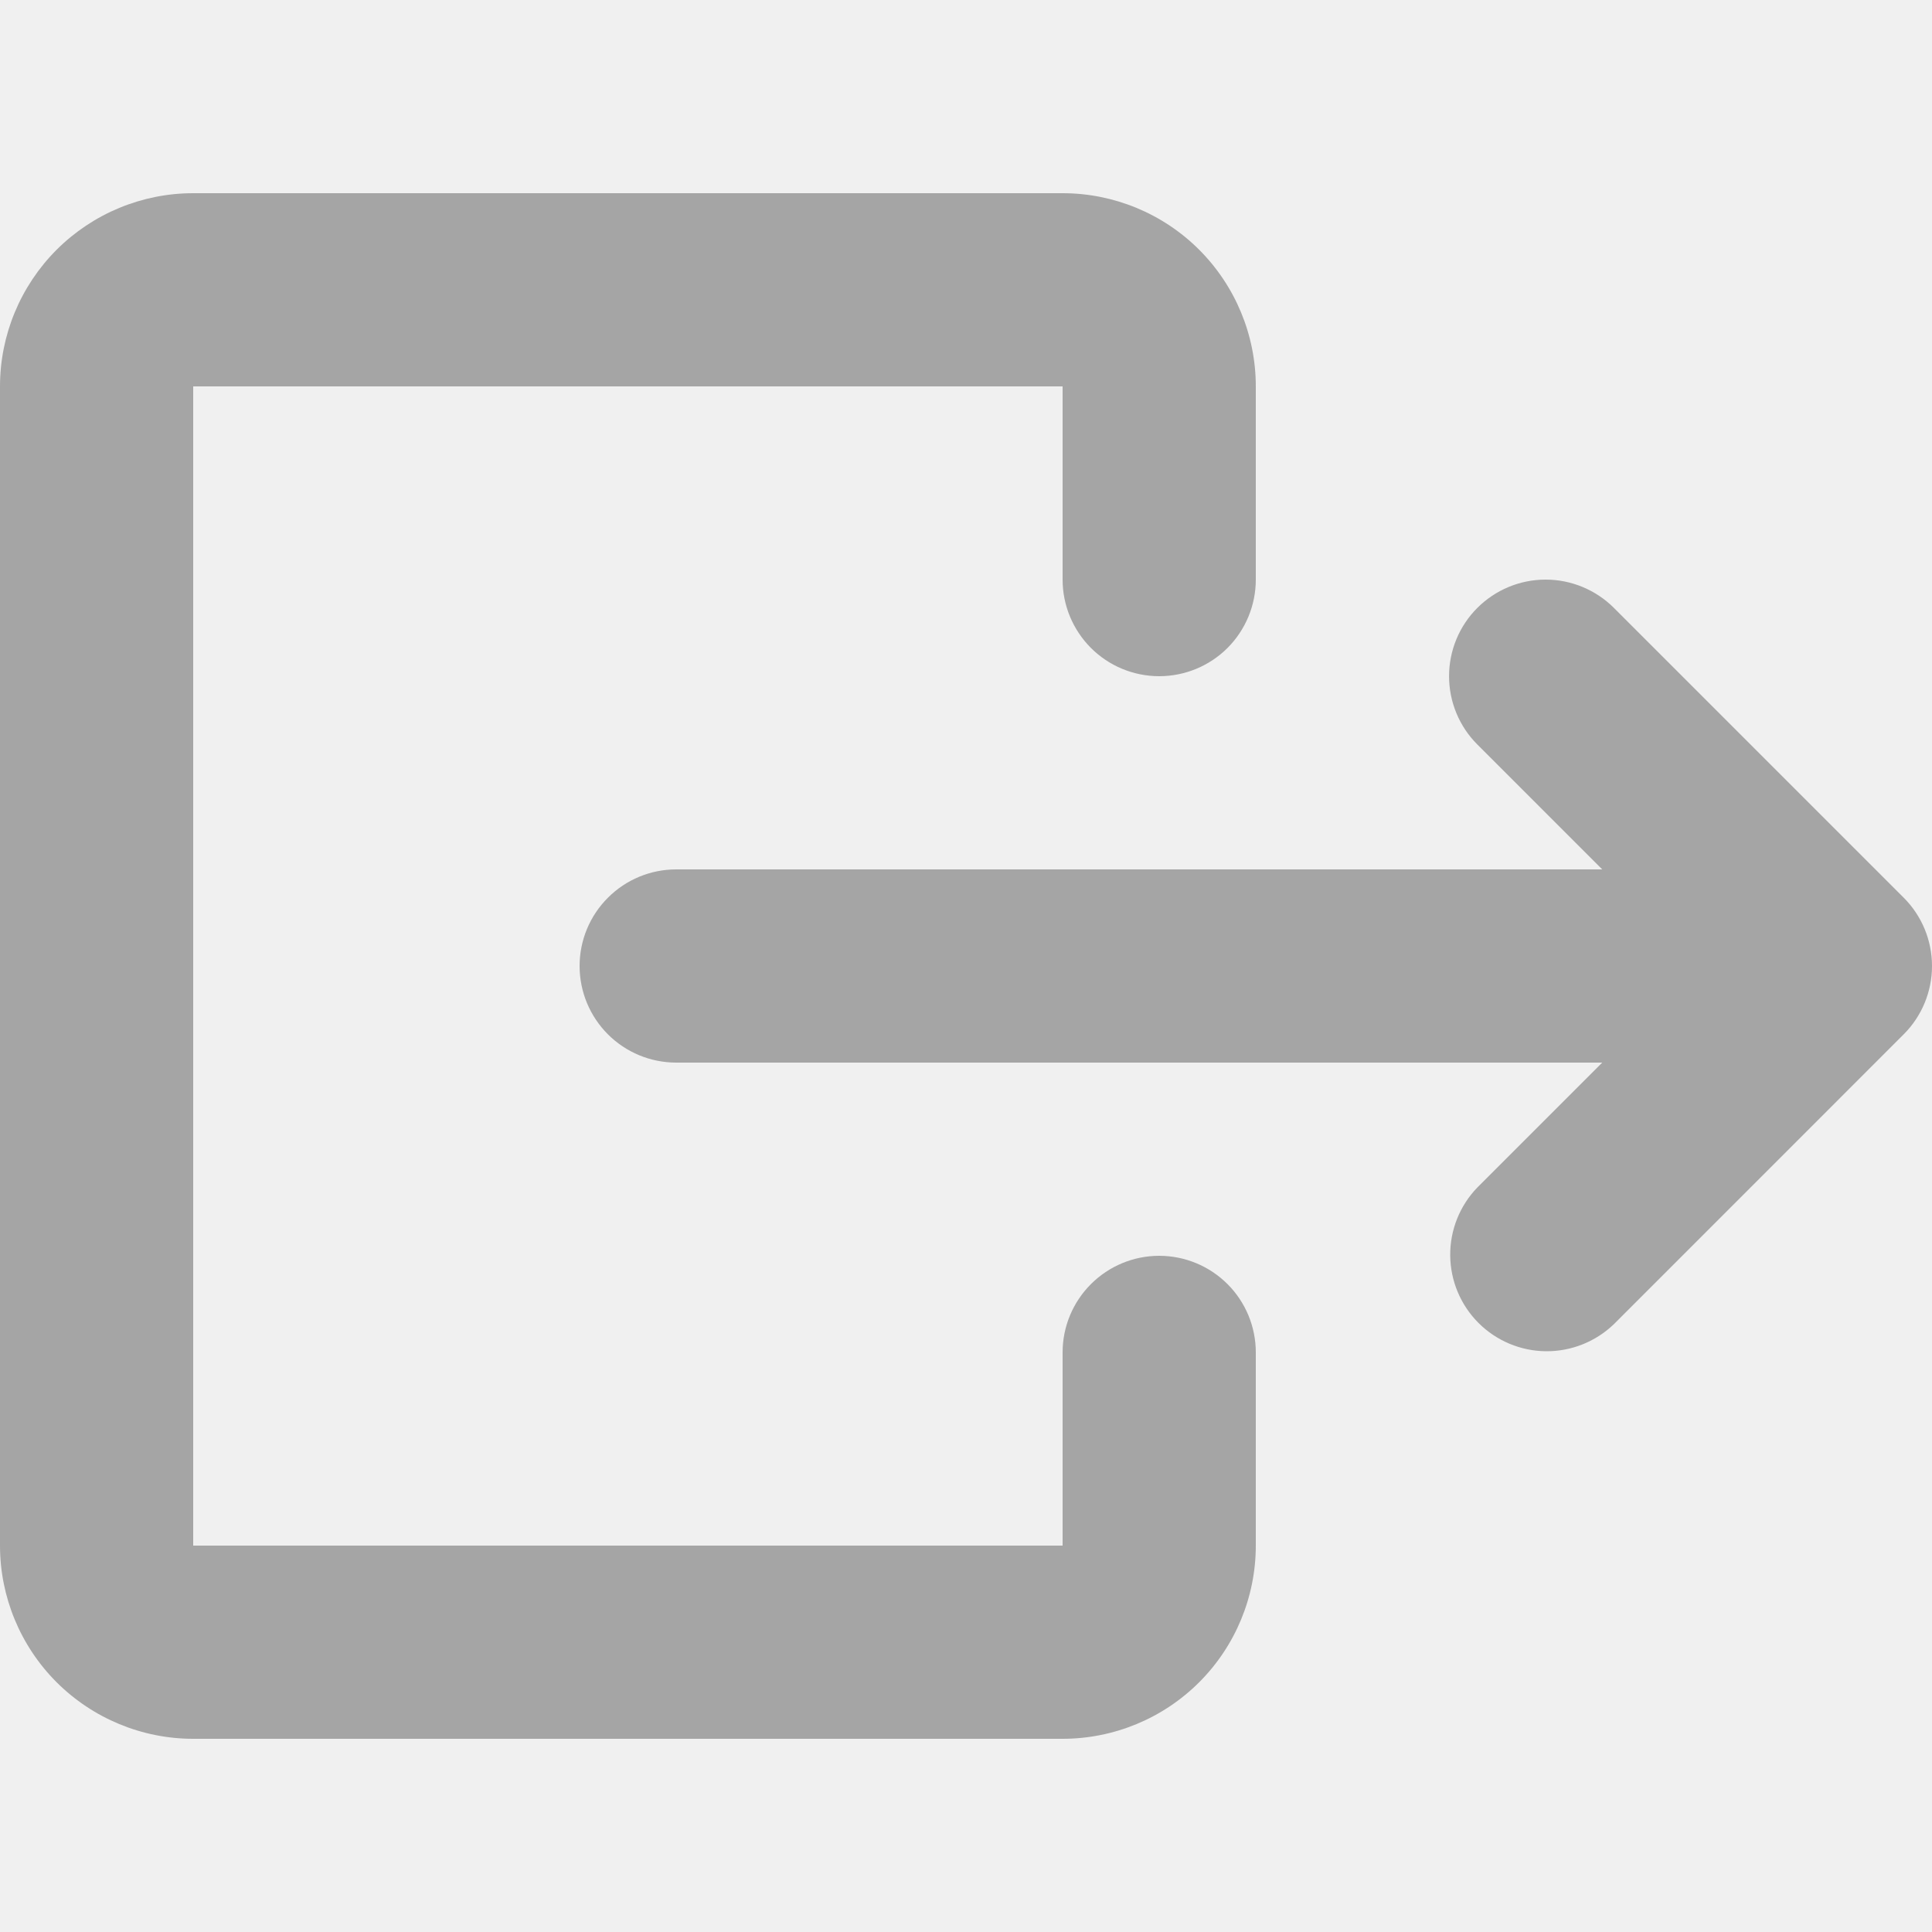
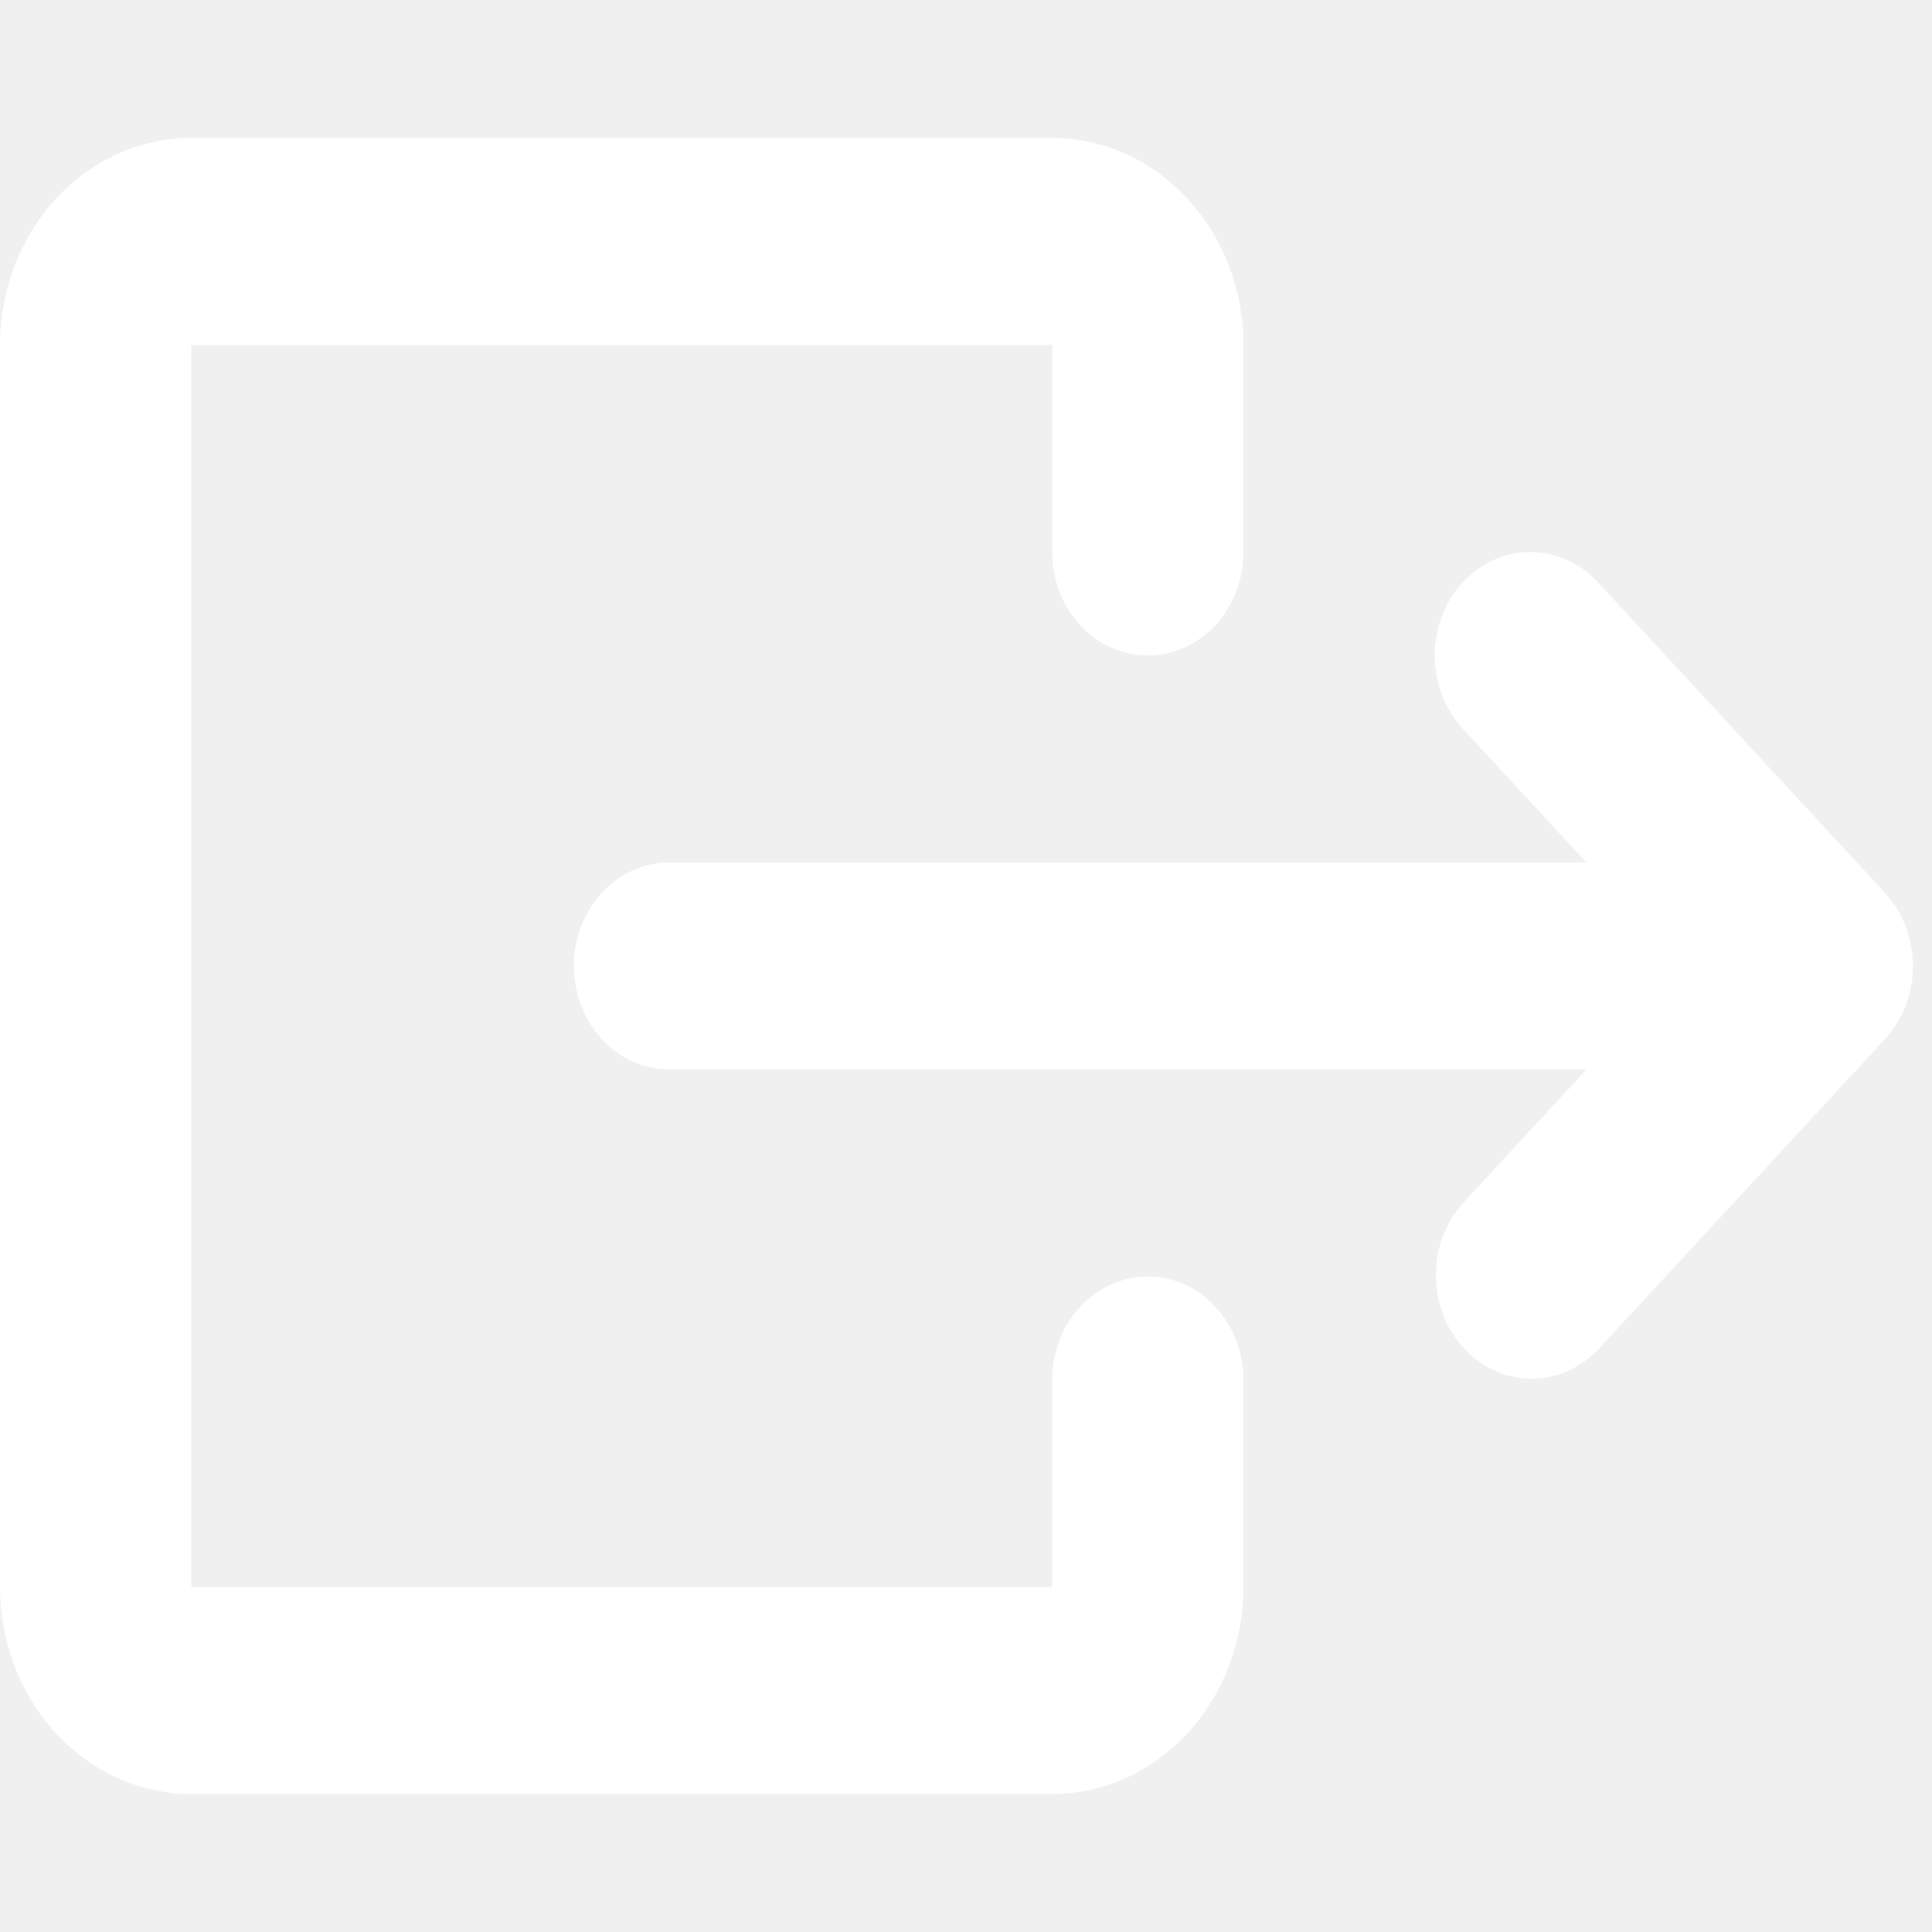
- <svg xmlns="http://www.w3.org/2000/svg" width="28" height="28" viewBox="0 0 35 28" fill="none">
-   <path d="M0 3.5C0 2.572 0.369 1.682 1.025 1.025C1.682 0.369 2.572 0 3.5 0H19.25C20.178 0 21.069 0.369 21.725 1.025C22.381 1.682 22.75 2.572 22.75 3.5V7C22.75 7.464 22.566 7.909 22.238 8.238C21.91 8.566 21.464 8.75 21 8.75C20.536 8.75 20.091 8.566 19.763 8.238C19.435 7.909 19.25 7.464 19.25 7V3.5H3.5V24.5H19.25V21C19.25 20.536 19.435 20.091 19.763 19.763C20.091 19.435 20.536 19.25 21 19.25C21.464 19.25 21.91 19.435 22.238 19.763C22.566 20.091 22.75 20.536 22.75 21V24.5C22.75 25.428 22.381 26.319 21.725 26.975C21.069 27.631 20.178 28 19.25 28H3.5C2.572 28 1.682 27.631 1.025 26.975C0.369 26.319 0 25.428 0 24.5V3.5ZM26.763 7.513C27.091 7.185 27.536 7 28 7C28.464 7 28.909 7.185 29.238 7.513L34.488 12.763C34.816 13.091 35 13.536 35 14C35 14.464 34.816 14.909 34.488 15.237L29.238 20.488C28.907 20.806 28.465 20.983 28.007 20.979C27.548 20.975 27.109 20.791 26.784 20.466C26.46 20.142 26.276 19.703 26.272 19.244C26.268 18.785 26.444 18.343 26.763 18.013L29.026 15.75H12.25C11.786 15.75 11.341 15.566 11.013 15.238C10.684 14.909 10.5 14.464 10.5 14C10.5 13.536 10.684 13.091 11.013 12.763C11.341 12.434 11.786 12.25 12.25 12.25H29.026L26.763 9.987C26.435 9.659 26.251 9.214 26.251 8.75C26.251 8.286 26.435 7.841 26.763 7.513Z" fill="#A5A5A5" />
+ <svg xmlns="http://www.w3.org/2000/svg" width="30" height="30" viewBox="0 0 63 54" fill="none">
+   <path d="M0 6.75C0 4.96 0.657 3.243 1.827 1.977C2.997 0.711 4.584 0 6.238 0H34.309C35.963 0 37.55 0.711 38.72 1.977C39.89 3.243 40.547 4.96 40.547 6.75V13.5C40.547 14.395 40.218 15.254 39.633 15.886C39.048 16.519 38.255 16.875 37.428 16.875C36.601 16.875 35.807 16.519 35.222 15.886C34.637 15.254 34.309 14.395 34.309 13.5V6.75H6.238V47.25H34.309V40.5C34.309 39.605 34.637 38.746 35.222 38.114C35.807 37.481 36.601 37.125 37.428 37.125C38.255 37.125 39.048 37.481 39.633 38.114C40.218 38.746 40.547 39.605 40.547 40.5V47.25C40.547 49.04 39.89 50.757 38.72 52.023C37.55 53.289 35.963 54 34.309 54H6.238C4.584 54 2.997 53.289 1.827 52.023C0.657 50.757 0 49.04 0 47.25V6.75ZM47.699 14.489C48.283 13.856 49.077 13.501 49.904 13.501C50.731 13.501 51.524 13.856 52.109 14.489L61.466 24.614C62.051 25.247 62.379 26.105 62.379 27C62.379 27.895 62.051 28.753 61.466 29.386L52.109 39.511C51.521 40.126 50.733 40.466 49.915 40.458C49.097 40.451 48.315 40.096 47.737 39.47C47.158 38.844 46.83 37.998 46.823 37.113C46.816 36.228 47.13 35.375 47.699 34.739L51.731 30.375H21.833C21.006 30.375 20.212 30.019 19.627 29.387C19.043 28.753 18.714 27.895 18.714 27C18.714 26.105 19.043 25.247 19.627 24.613C20.212 23.981 21.006 23.625 21.833 23.625H51.731L47.699 19.261C47.114 18.628 46.785 17.77 46.785 16.875C46.785 15.98 47.114 15.122 47.699 14.489Z" fill="white" />
</svg>
